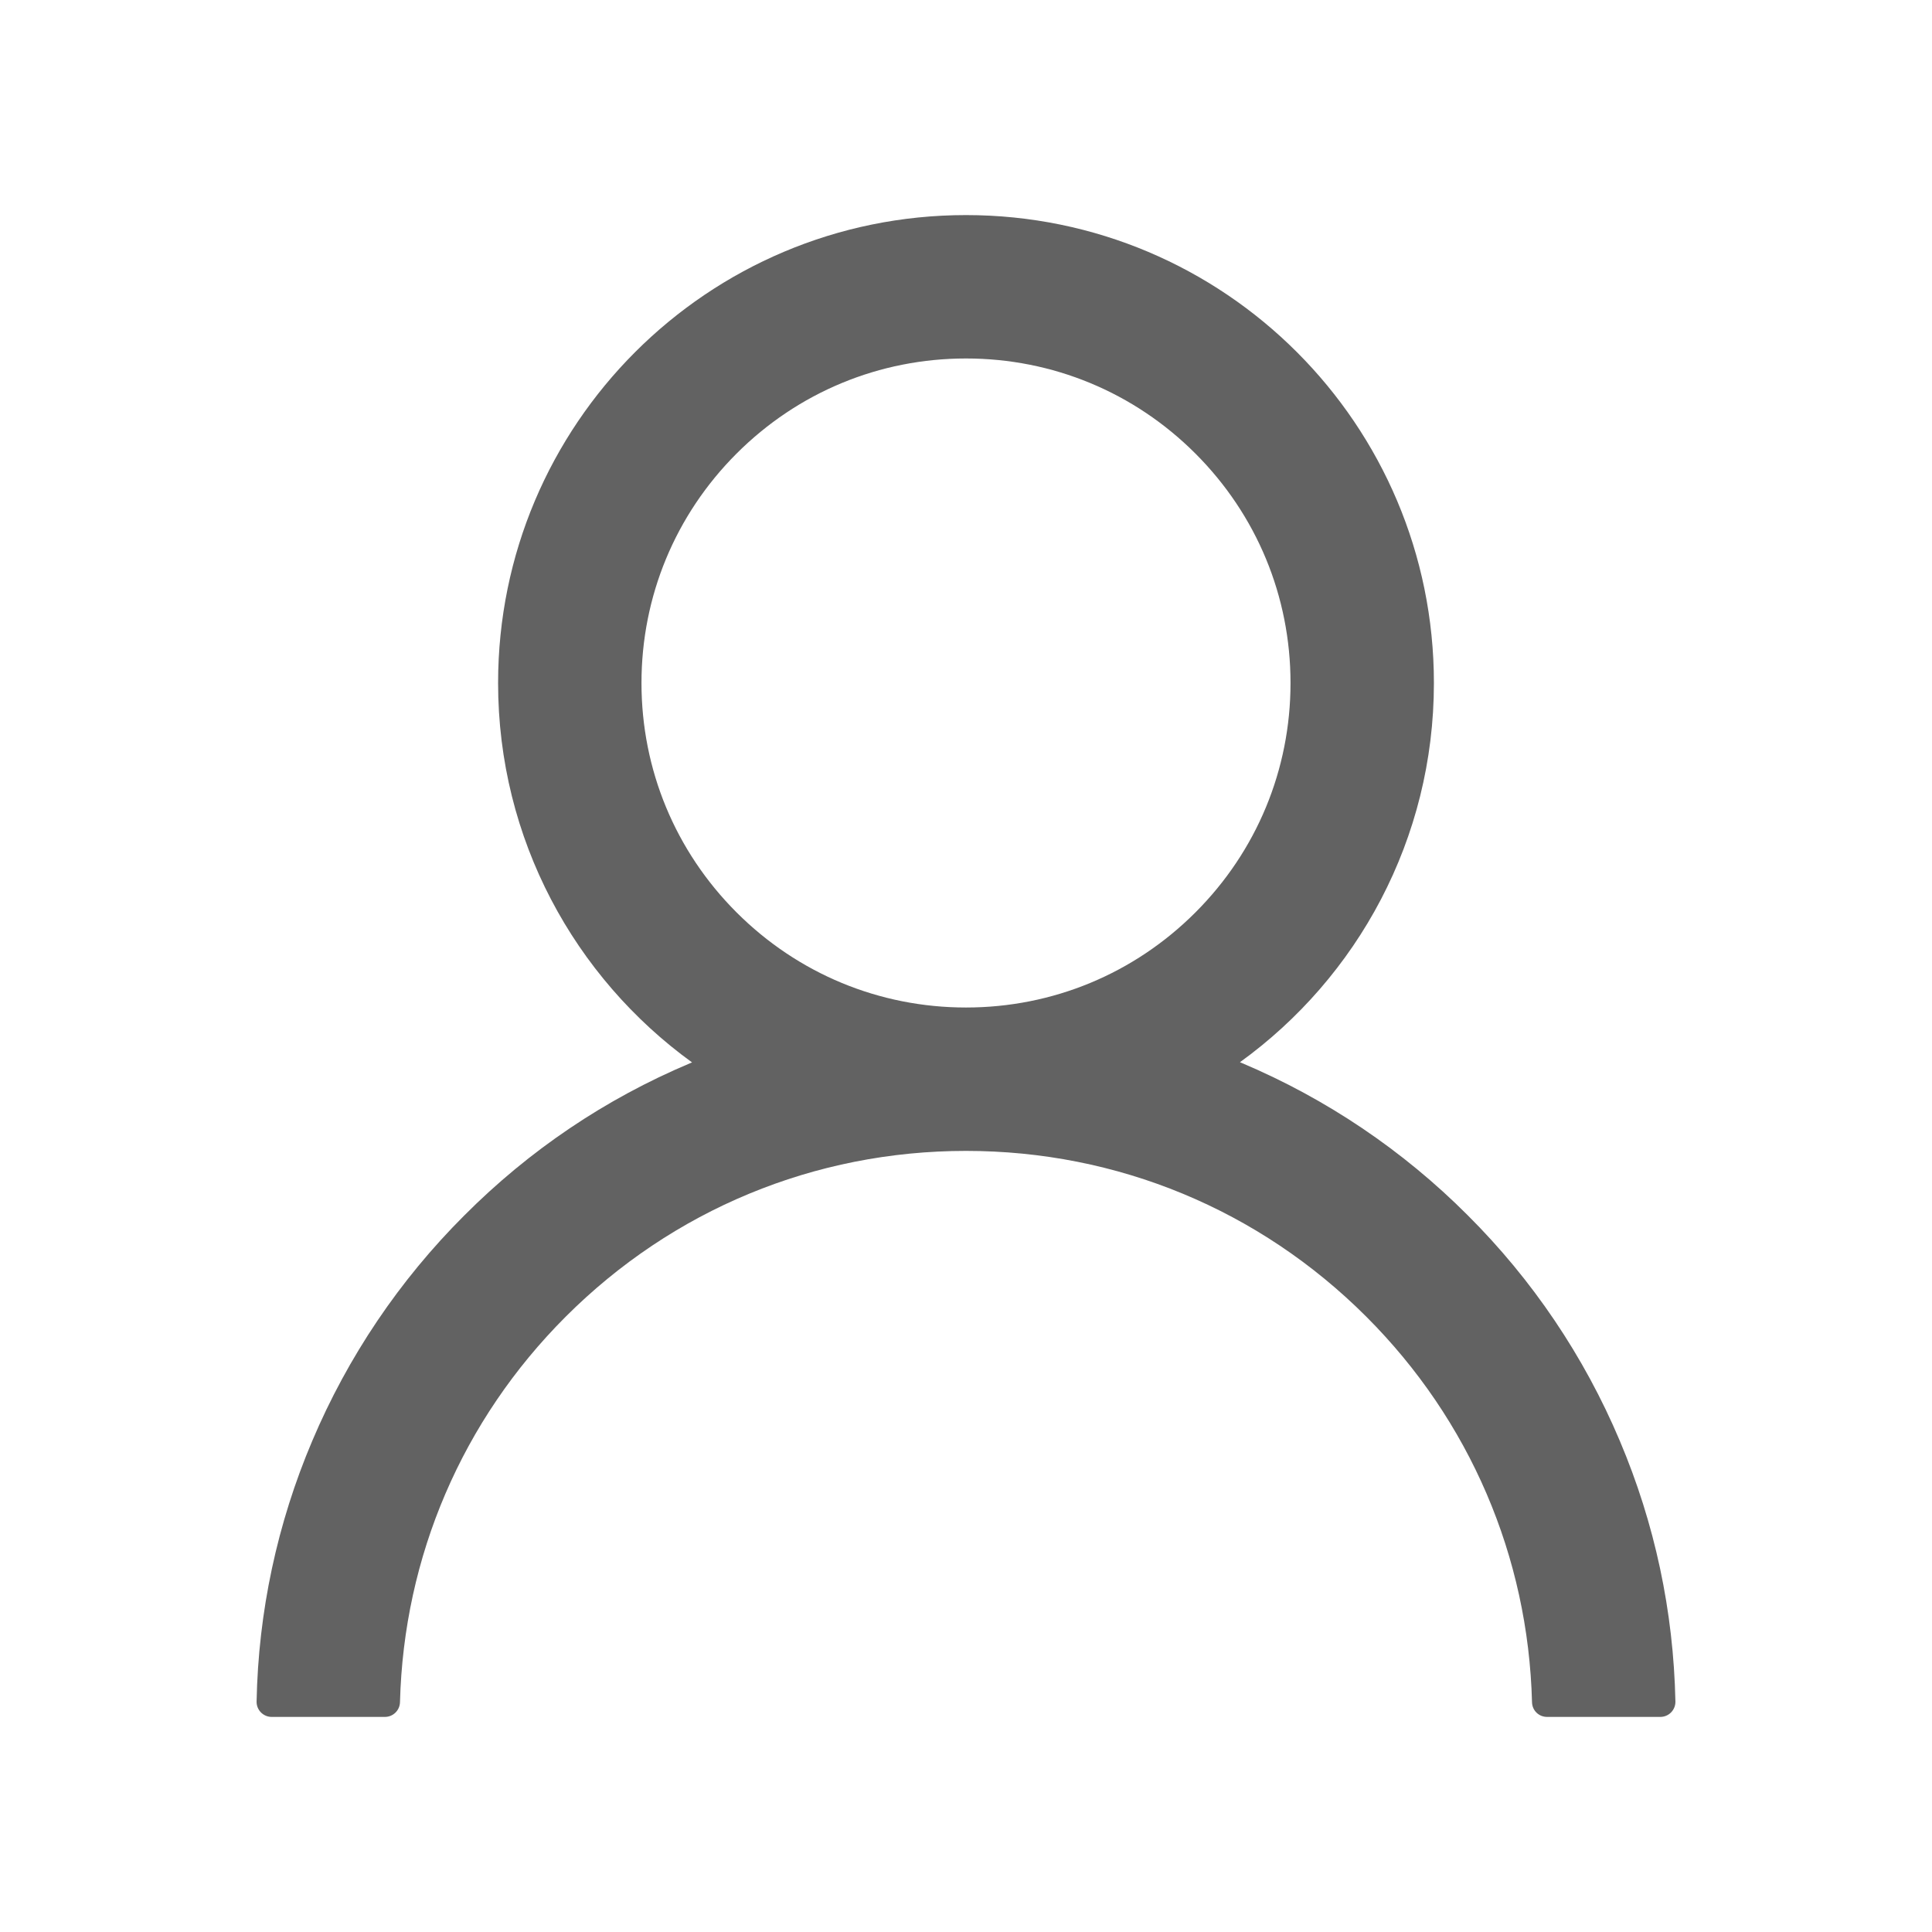
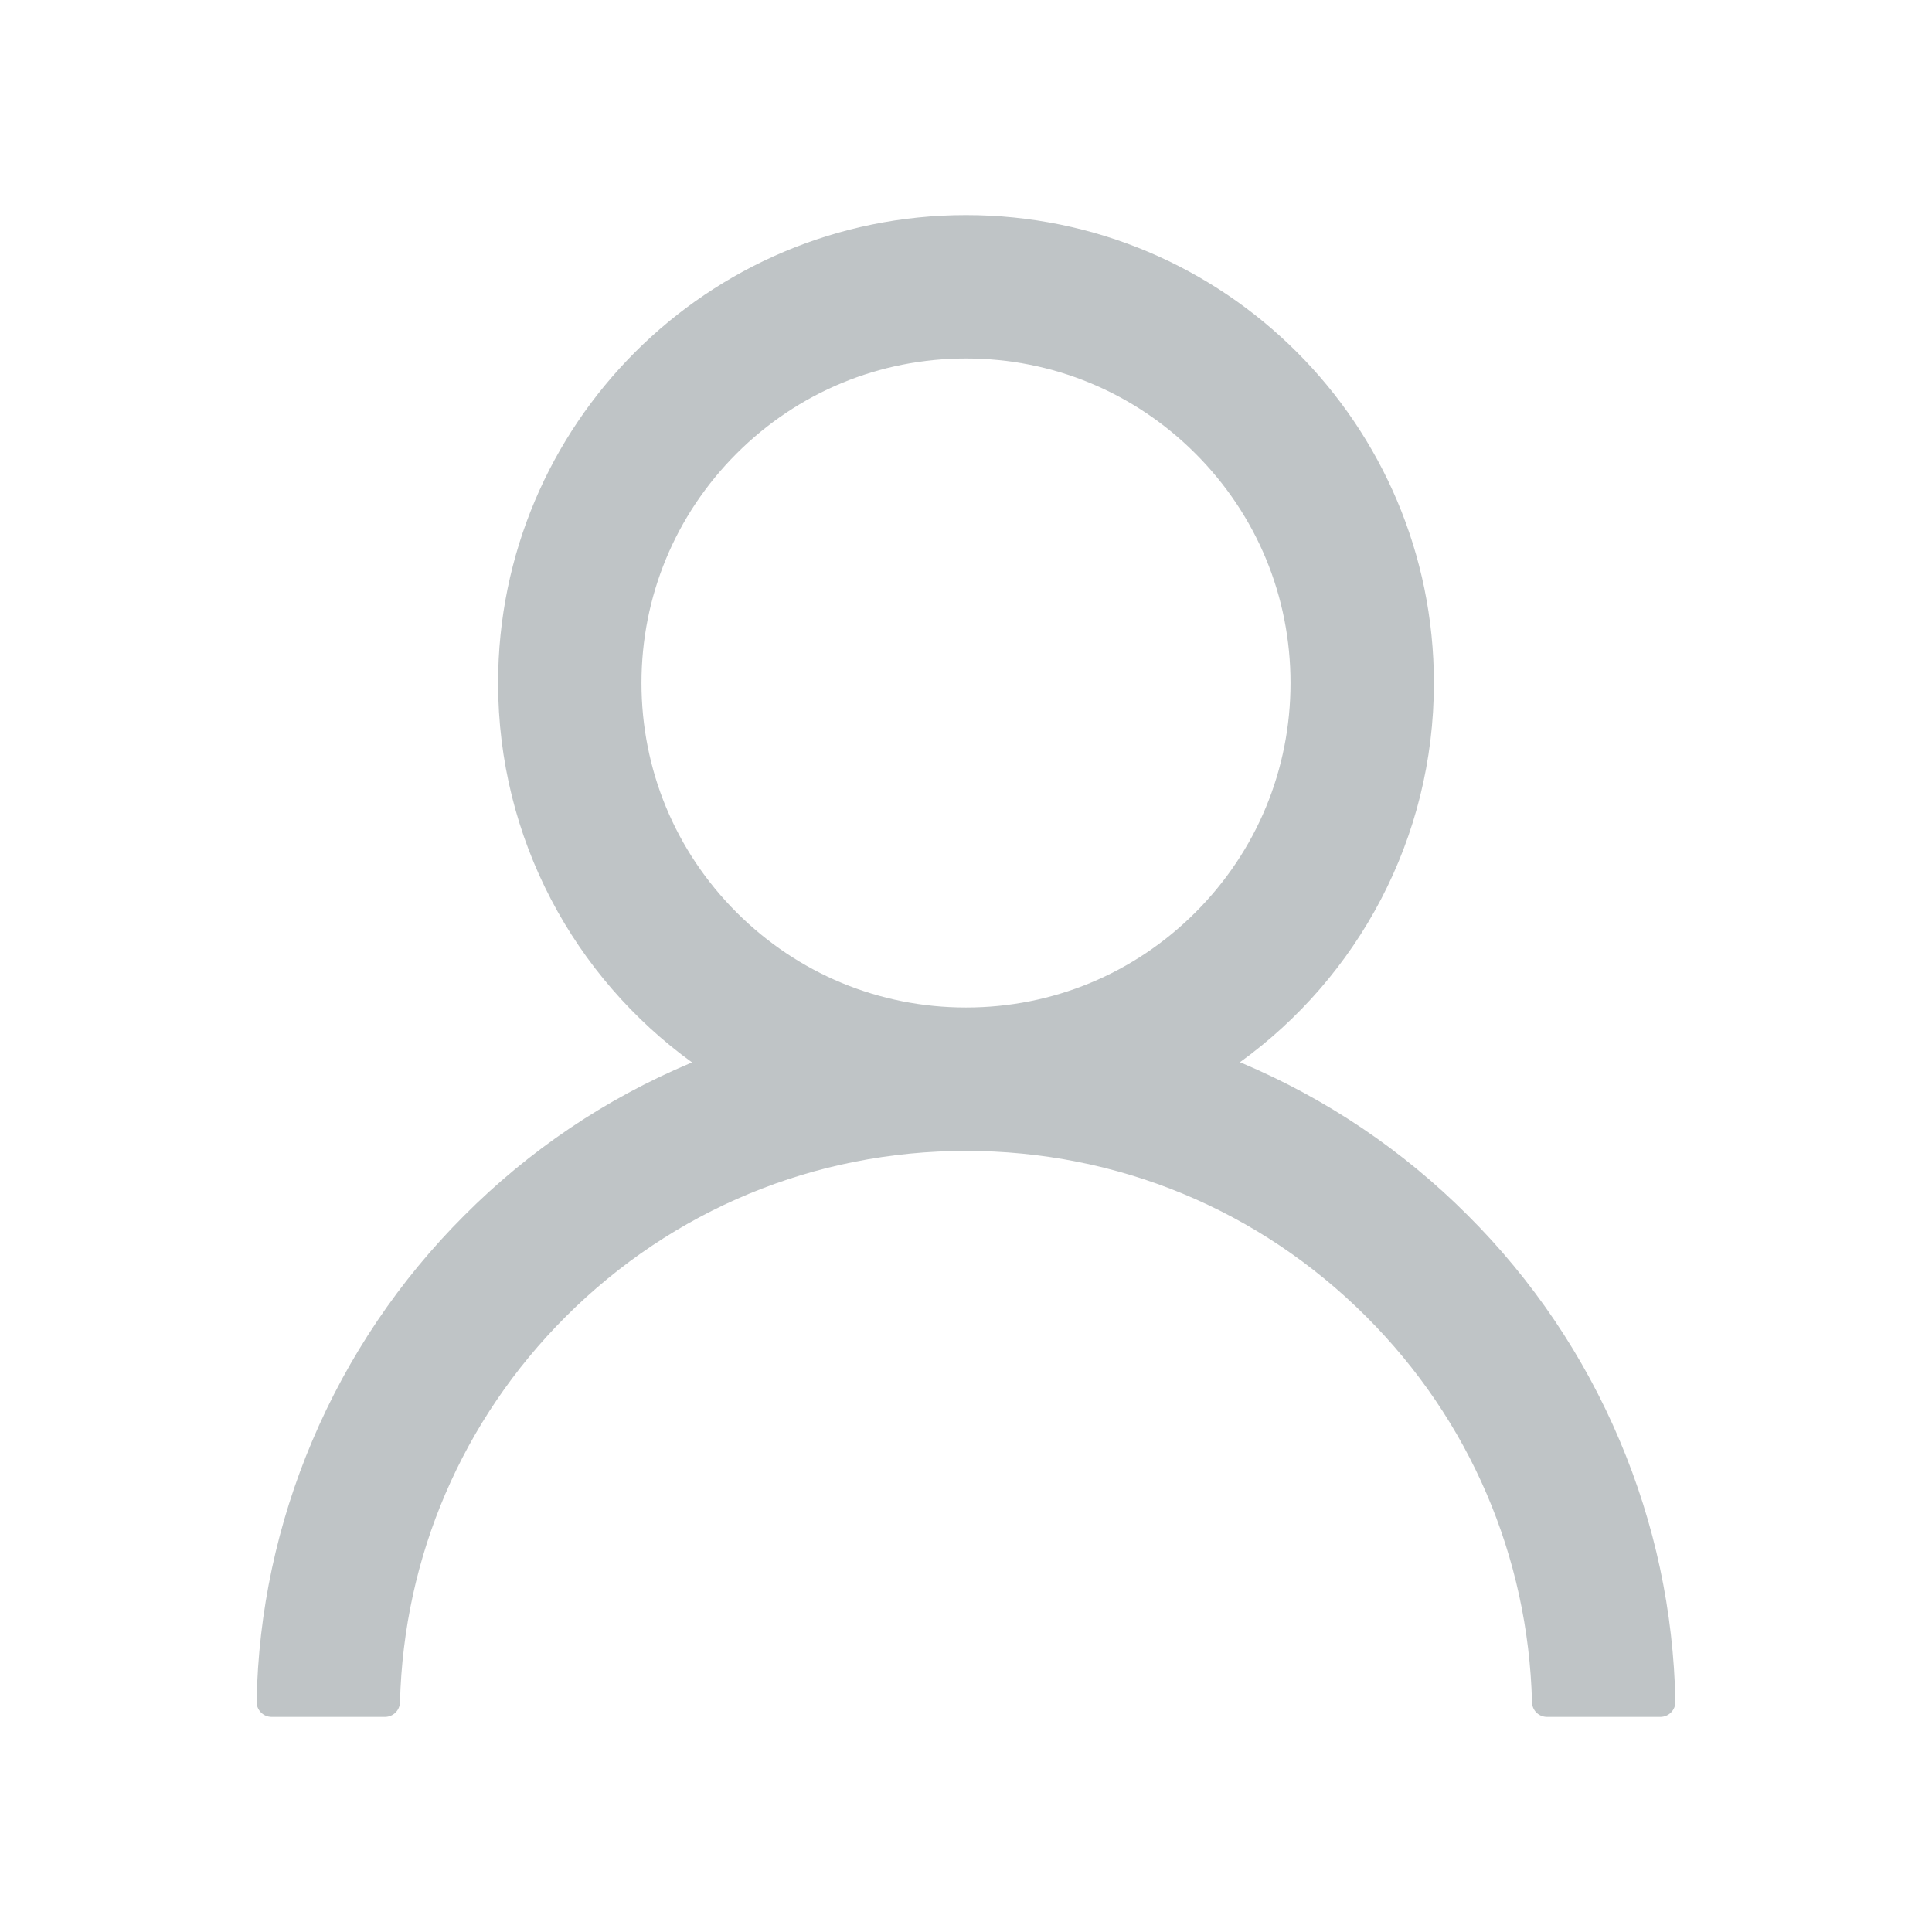
<svg xmlns="http://www.w3.org/2000/svg" width="1024" height="1024" preserveAspectRatio="xMidYMid meet" viewBox="0 0 1024 1024" style="-ms-transform: rotate(360deg); -webkit-transform: rotate(360deg); transform: rotate(360deg);">
-   <path d="M858.5 763.6a374 374 0 0 0-80.6-119.5a375.63 375.63 0 0 0-119.5-80.6c-.4-.2-.8-.3-1.2-.5C719.5 518 760 444.7 760 362c0-137-111-248-248-248S264 225 264 362c0 82.7 40.5 156 102.8 201.1c-.4.2-.8.3-1.2.5c-44.8 18.9-85 46-119.5 80.6a375.63 375.63 0 0 0-80.6 119.5A371.7 371.7 0 0 0 136 901.8a8 8 0 0 0 8 8.2h60c4.4 0 7.9-3.5 8-7.8c2-77.2 33-149.5 87.8-204.3c56.7-56.7 132-87.9 212.2-87.9s155.5 31.2 212.2 87.9C779 752.7 810 825 812 902.2c.1 4.4 3.6 7.8 8 7.8h60a8 8 0 0 0 8-8.2c-1-47.8-10.9-94.3-29.5-138.2zM512 534c-45.9 0-89.1-17.9-121.6-50.4S340 407.9 340 362c0-45.9 17.9-89.1 50.4-121.6S466.1 190 512 190s89.1 17.9 121.6 50.4S684 316.1 684 362c0 45.9-17.9 89.1-50.4 121.6S557.9 534 512 534z" fill="#626262" />
+   <path d="M858.5 763.6a374 374 0 0 0-80.6-119.5a375.63 375.63 0 0 0-119.5-80.6c-.4-.2-.8-.3-1.2-.5C719.5 518 760 444.7 760 362c0-137-111-248-248-248S264 225 264 362c0 82.7 40.5 156 102.8 201.1c-.4.2-.8.3-1.2.5c-44.8 18.9-85 46-119.5 80.6a375.63 375.63 0 0 0-80.6 119.5A371.7 371.7 0 0 0 136 901.8a8 8 0 0 0 8 8.2h60c4.4 0 7.9-3.5 8-7.8c2-77.2 33-149.5 87.8-204.3c56.7-56.7 132-87.9 212.2-87.9s155.5 31.2 212.2 87.9C779 752.7 810 825 812 902.2c.1 4.4 3.6 7.8 8 7.8h60a8 8 0 0 0 8-8.2c-1-47.8-10.9-94.3-29.5-138.2zM512 534c-45.9 0-89.1-17.9-121.6-50.4S340 407.9 340 362c0-45.9 17.9-89.1 50.4-121.6S466.1 190 512 190s89.1 17.9 121.6 50.4S684 316.1 684 362c0 45.9-17.9 89.1-50.4 121.6S557.9 534 512 534z" fill="#bfc4c6" />
  <rect x="0" y="0" width="1024" height="1024" fill="rgba(0, 0, 0, 0)" />
</svg>
